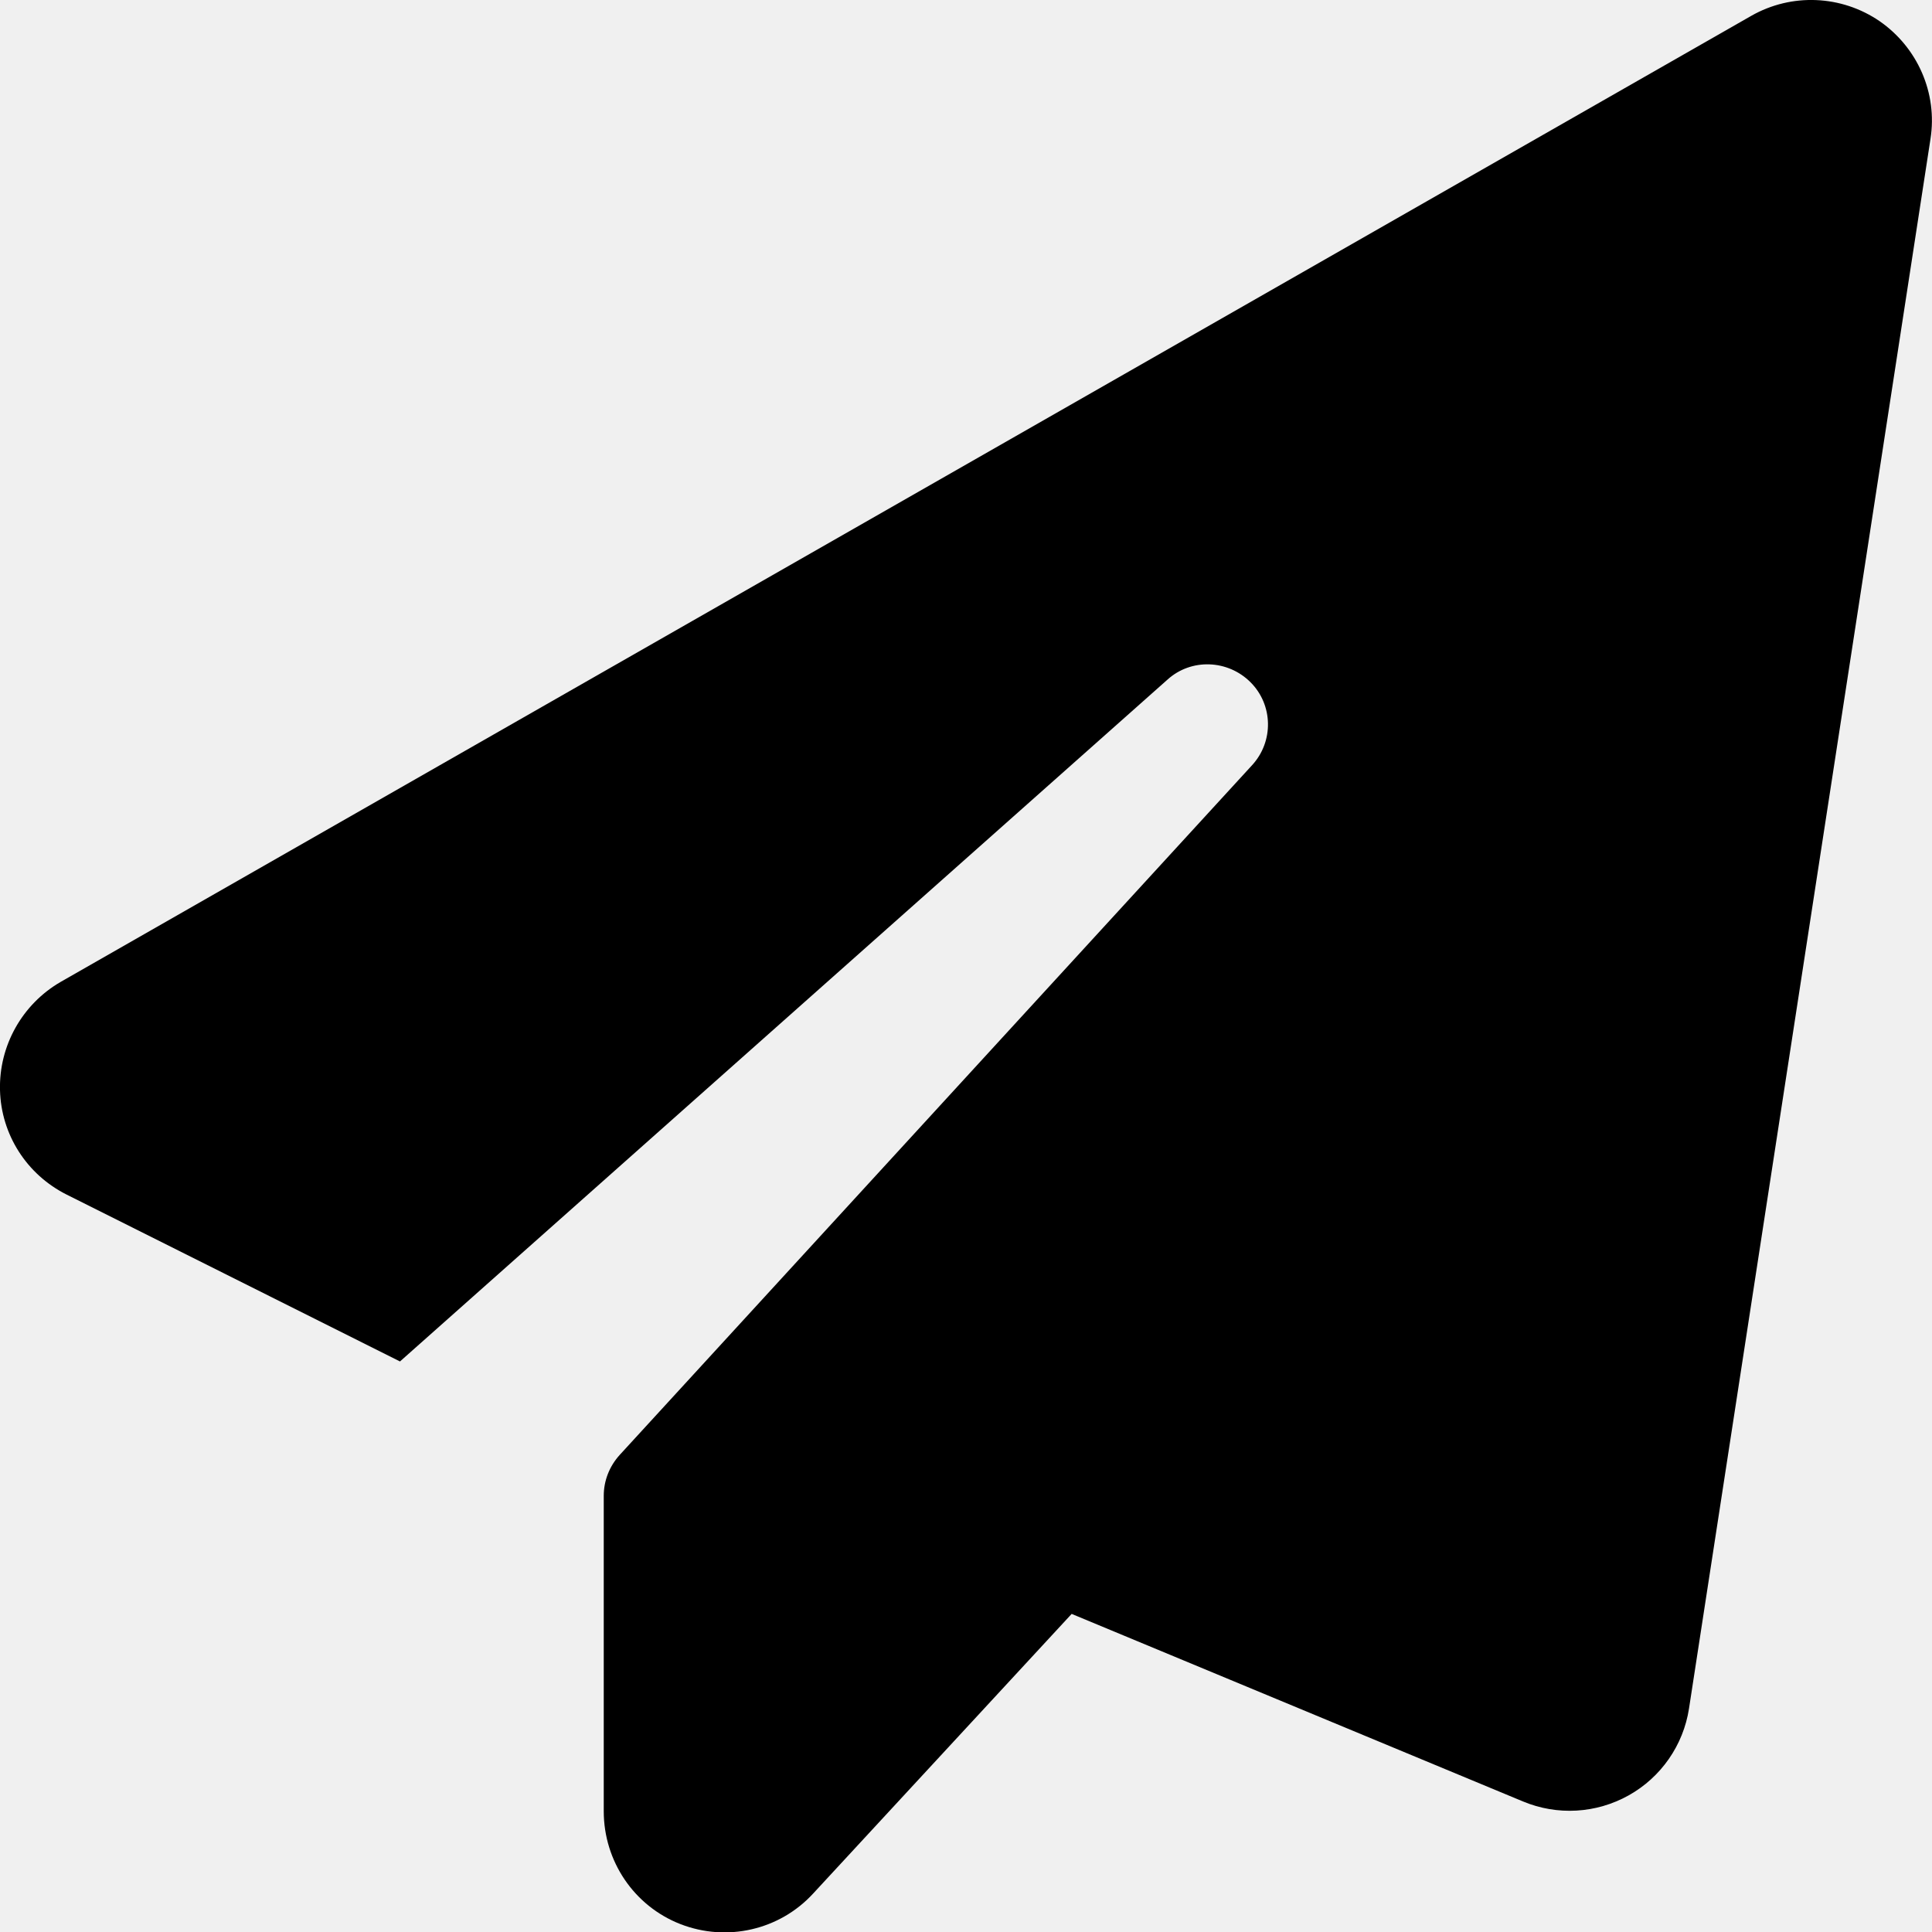
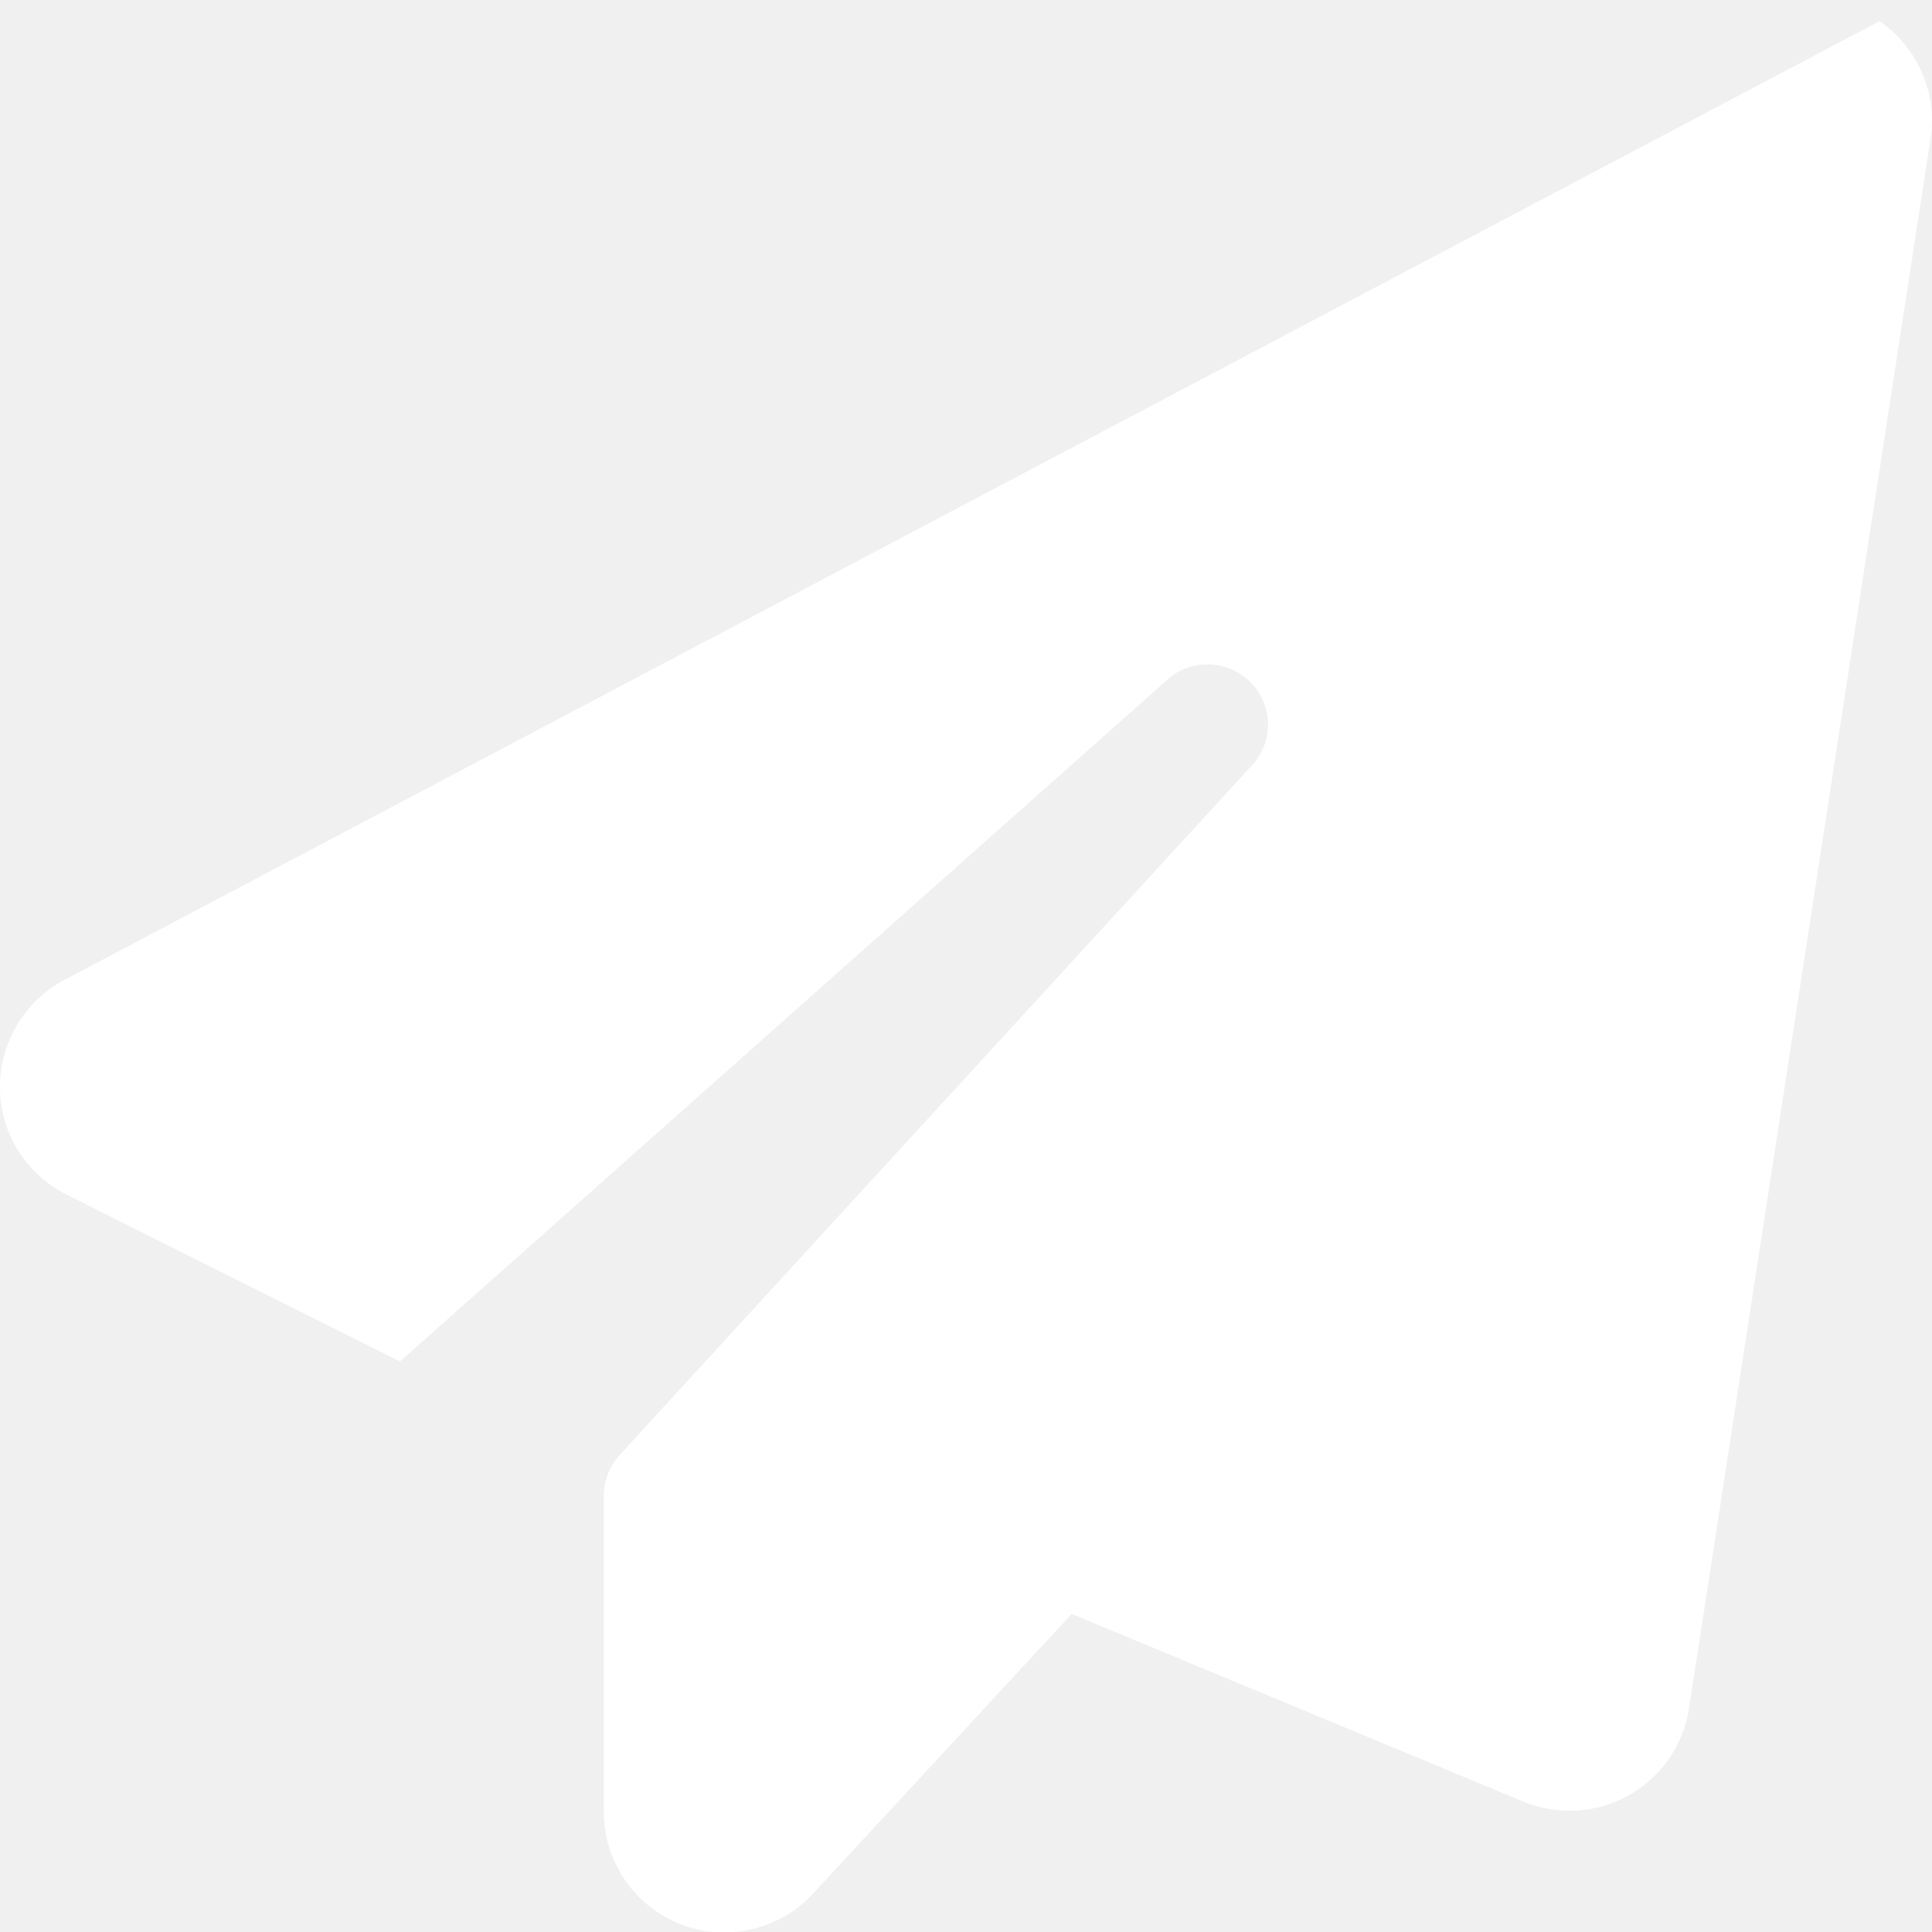
<svg xmlns="http://www.w3.org/2000/svg" viewBox="0 0 512 512">
-   <path d="M498.1 5.6c10.1 7 15.4 19.1 13.5 31.2l-64 416c-1.5 9.7-7.4 18.2-16 23s-18.9 5.4-28 1.6L284 427.7l-68.5 74.1c-8.9 9.7-22.9 12.9-35.2 8.1S160 493.2 160 480l0-83.6c0-4 1.5-7.8 4.2-10.8L331.8 202.8c5.8-6.3 5.6-16-.4-22s-15.7-6.4-22-.7L106 360.8 17.7 316.6C7.1 311.3 .3 300.7 0 288.9s5.9-22.8 16.1-28.7l448-256c10.7-6.1 23.9-5.5 34 1.4z" />
+   <path d="M498.1 5.6c10.1 7 15.4 19.1 13.5 31.2l-64 416c-1.5 9.7-7.4 18.2-16 23s-18.9 5.4-28 1.6L284 427.7l-68.5 74.1c-8.9 9.7-22.9 12.9-35.2 8.1S160 493.2 160 480l0-83.6c0-4 1.5-7.8 4.2-10.8L331.8 202.8c5.8-6.3 5.6-16-.4-22s-15.7-6.4-22-.7L106 360.8 17.7 316.6C7.1 311.3 .3 300.7 0 288.9s5.9-22.8 16.1-28.7le448-256c10.7-6.1 23.9-5.5 34 1.4z" fill="#ffffff" />
</svg>
